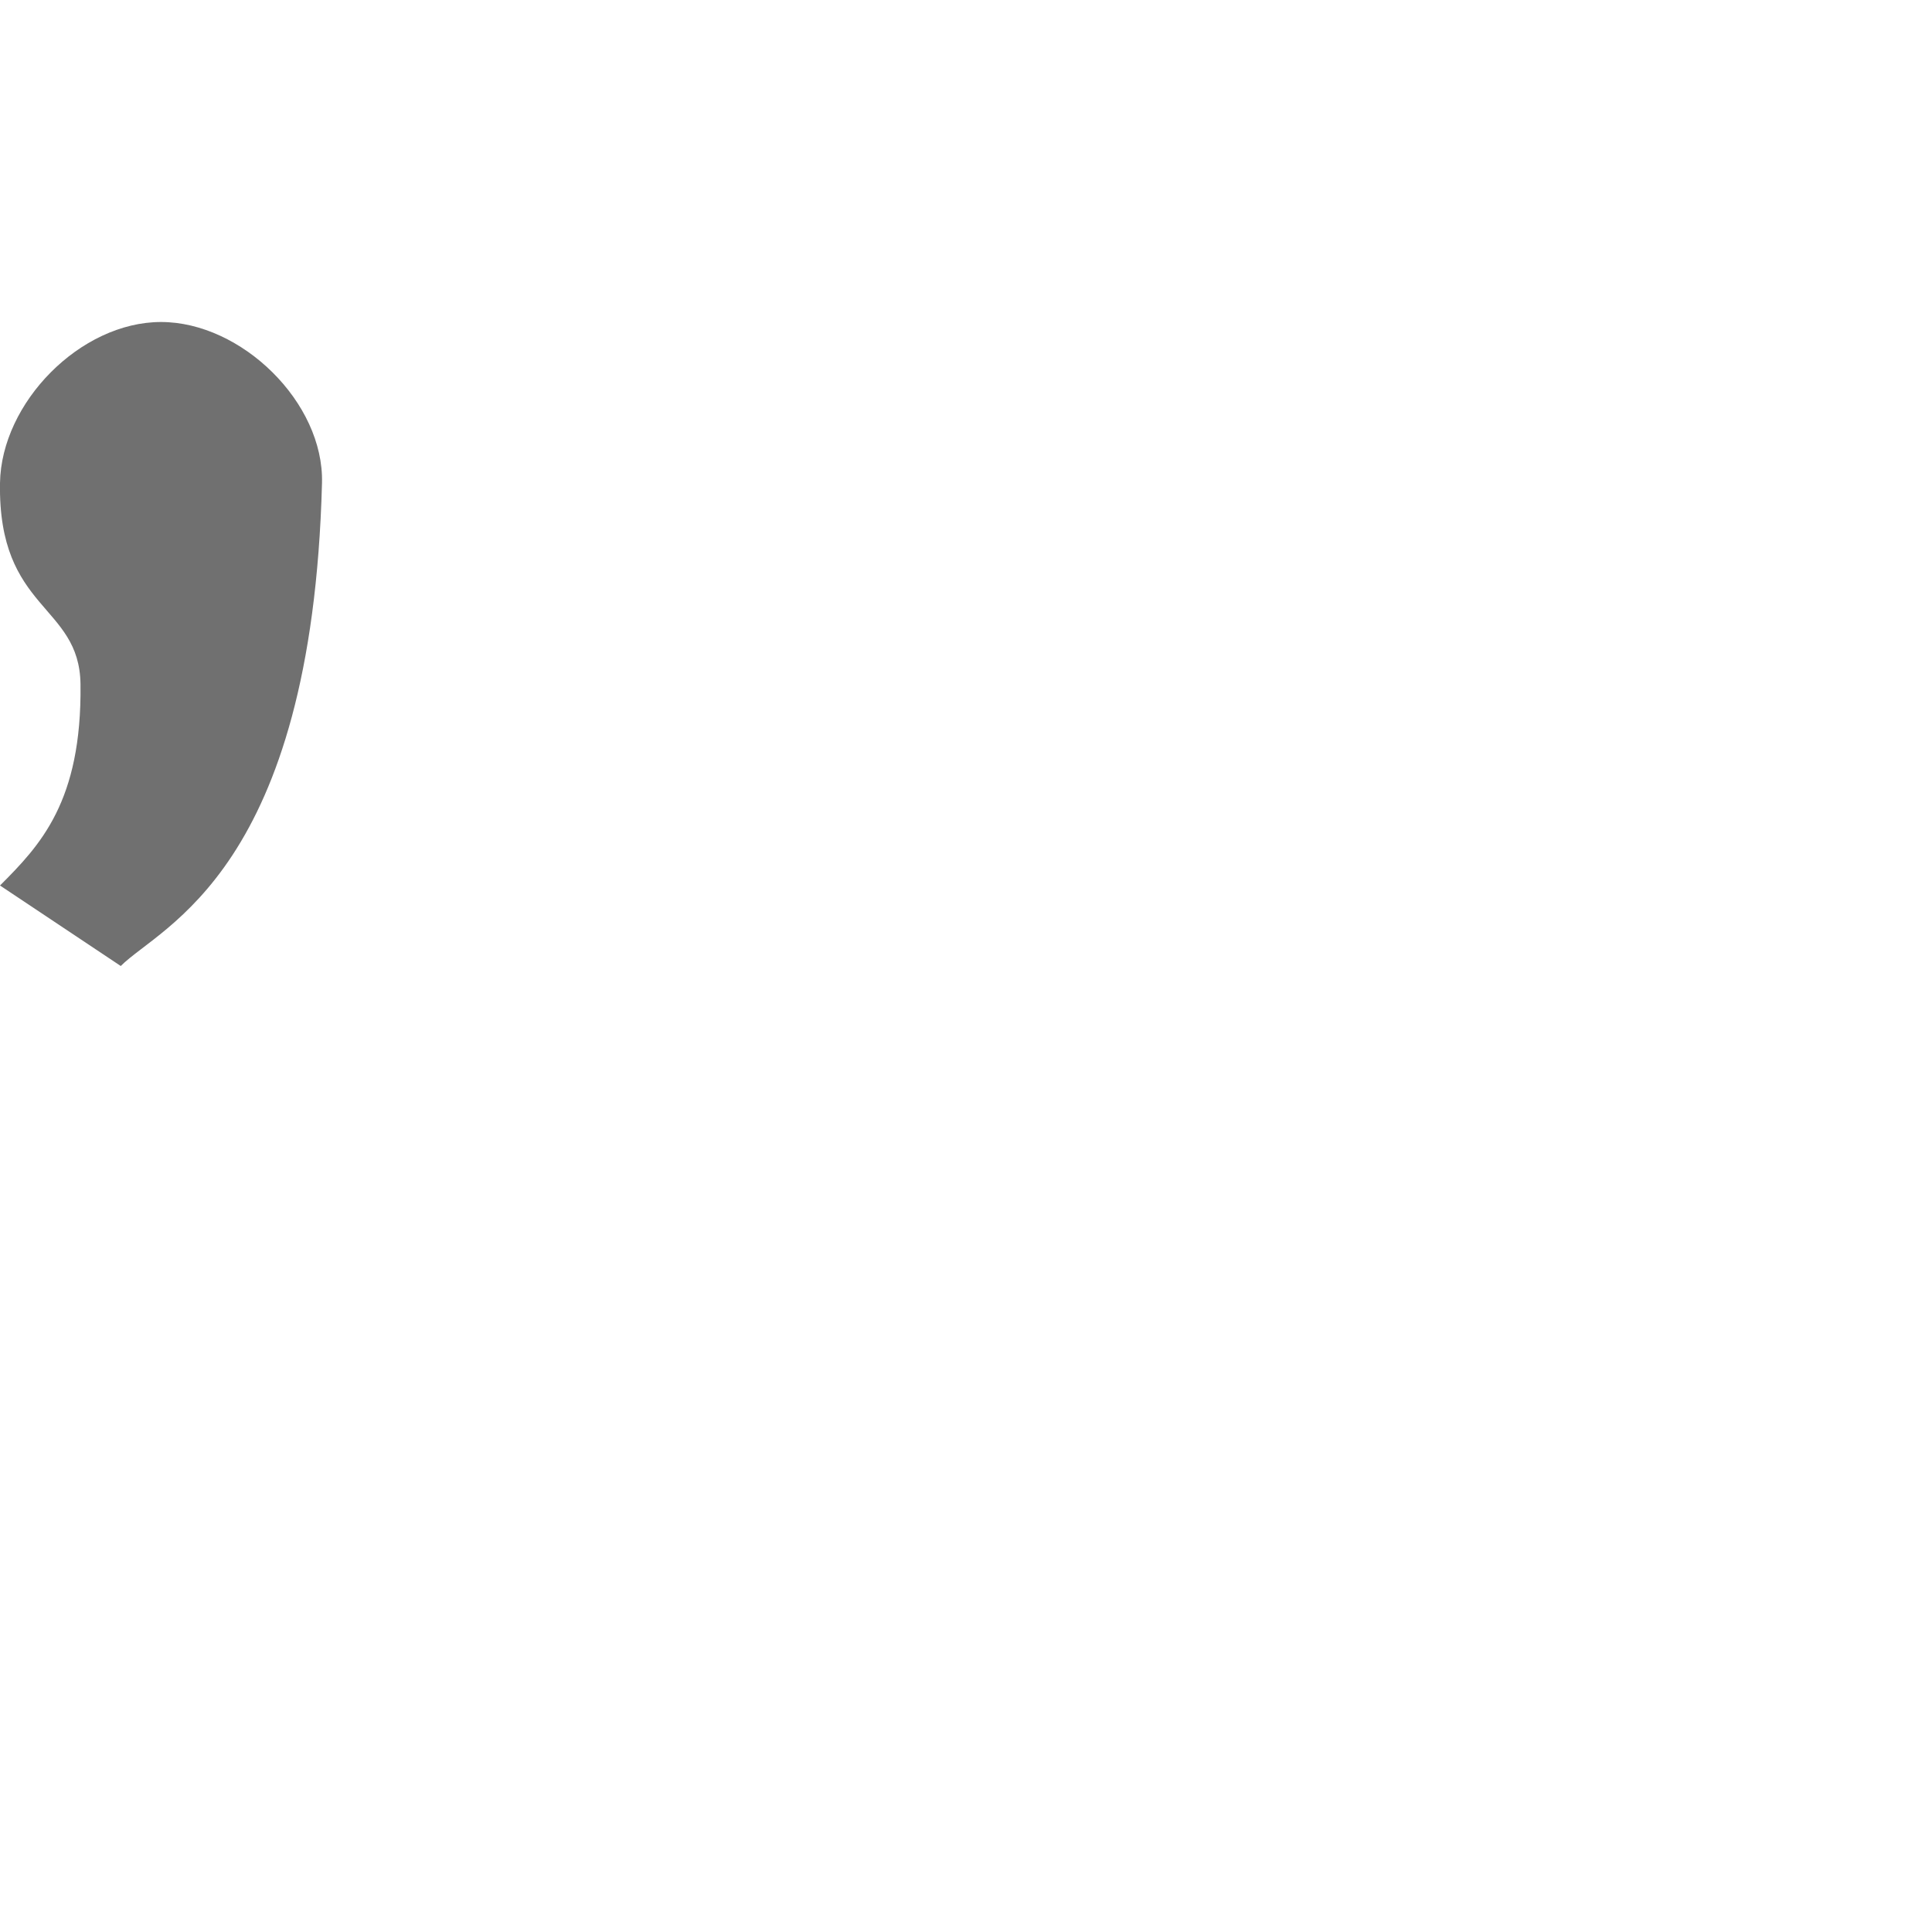
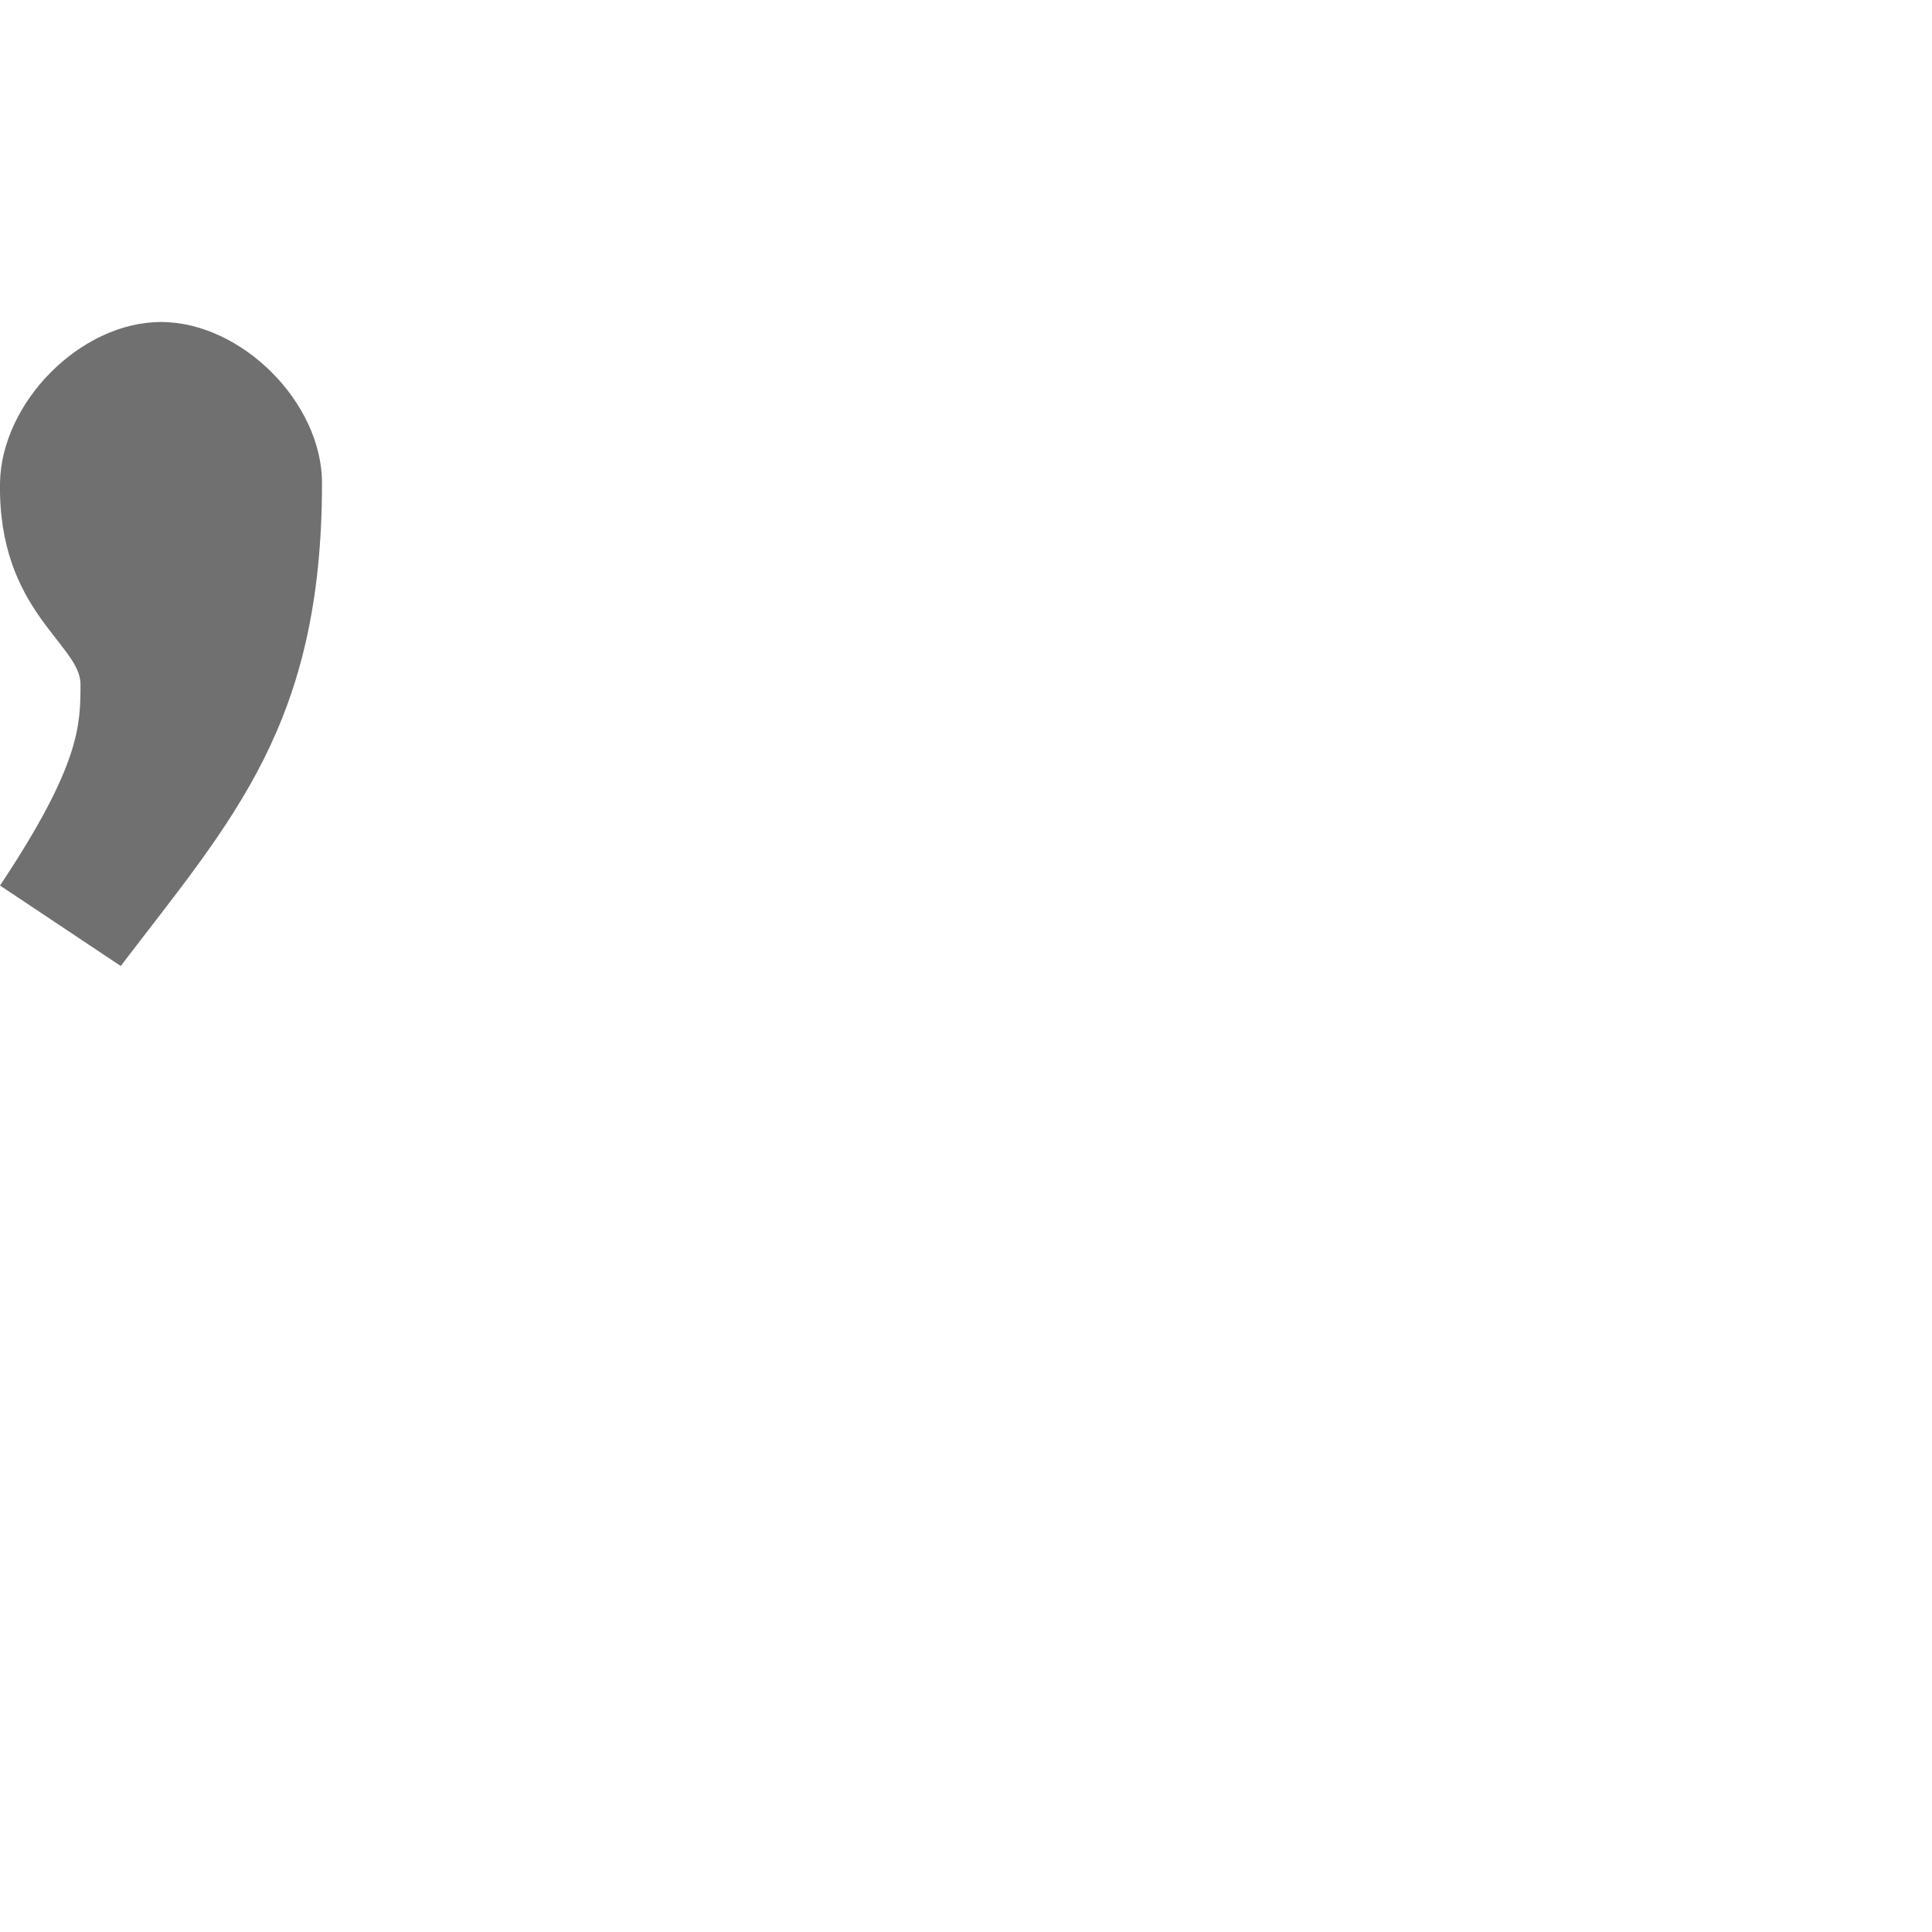
<svg xmlns="http://www.w3.org/2000/svg" width="1200" height="1200" viewBox="0 0 1200 1200" version="1.1" id="svg1" xml:space="preserve">
  <defs id="defs1" />
  <g id="layer1">
-     <path style="fill:#000000;fill-opacity:0.56;stroke:none;stroke-width:1px;stroke-linecap:butt;stroke-linejoin:miter;stroke-opacity:1" d="M 75,600 C 100,575 193.703,540.817 200,300 201.307,250.017 150,200 100,200 50,200 0.798,250.006 0,300 -1.272,379.66 49.383,375.004 50,425 50.9,497.842 25,525 0,550 Z" id="path541-0-7" />
+     <path style="fill:#000000;fill-opacity:0.56;stroke:none;stroke-width:1px;stroke-linecap:butt;stroke-linejoin:miter;stroke-opacity:1" d="M 75,600 C 144.516,508.783 200,450 200,300 200,250 150,200 100,200 50,200 0.798,250.006 0,300 c -1.272,79.66 50,100 50,125 0,25 0,50 -50,125 z" id="path541-0-7" />
  </g>
</svg>
